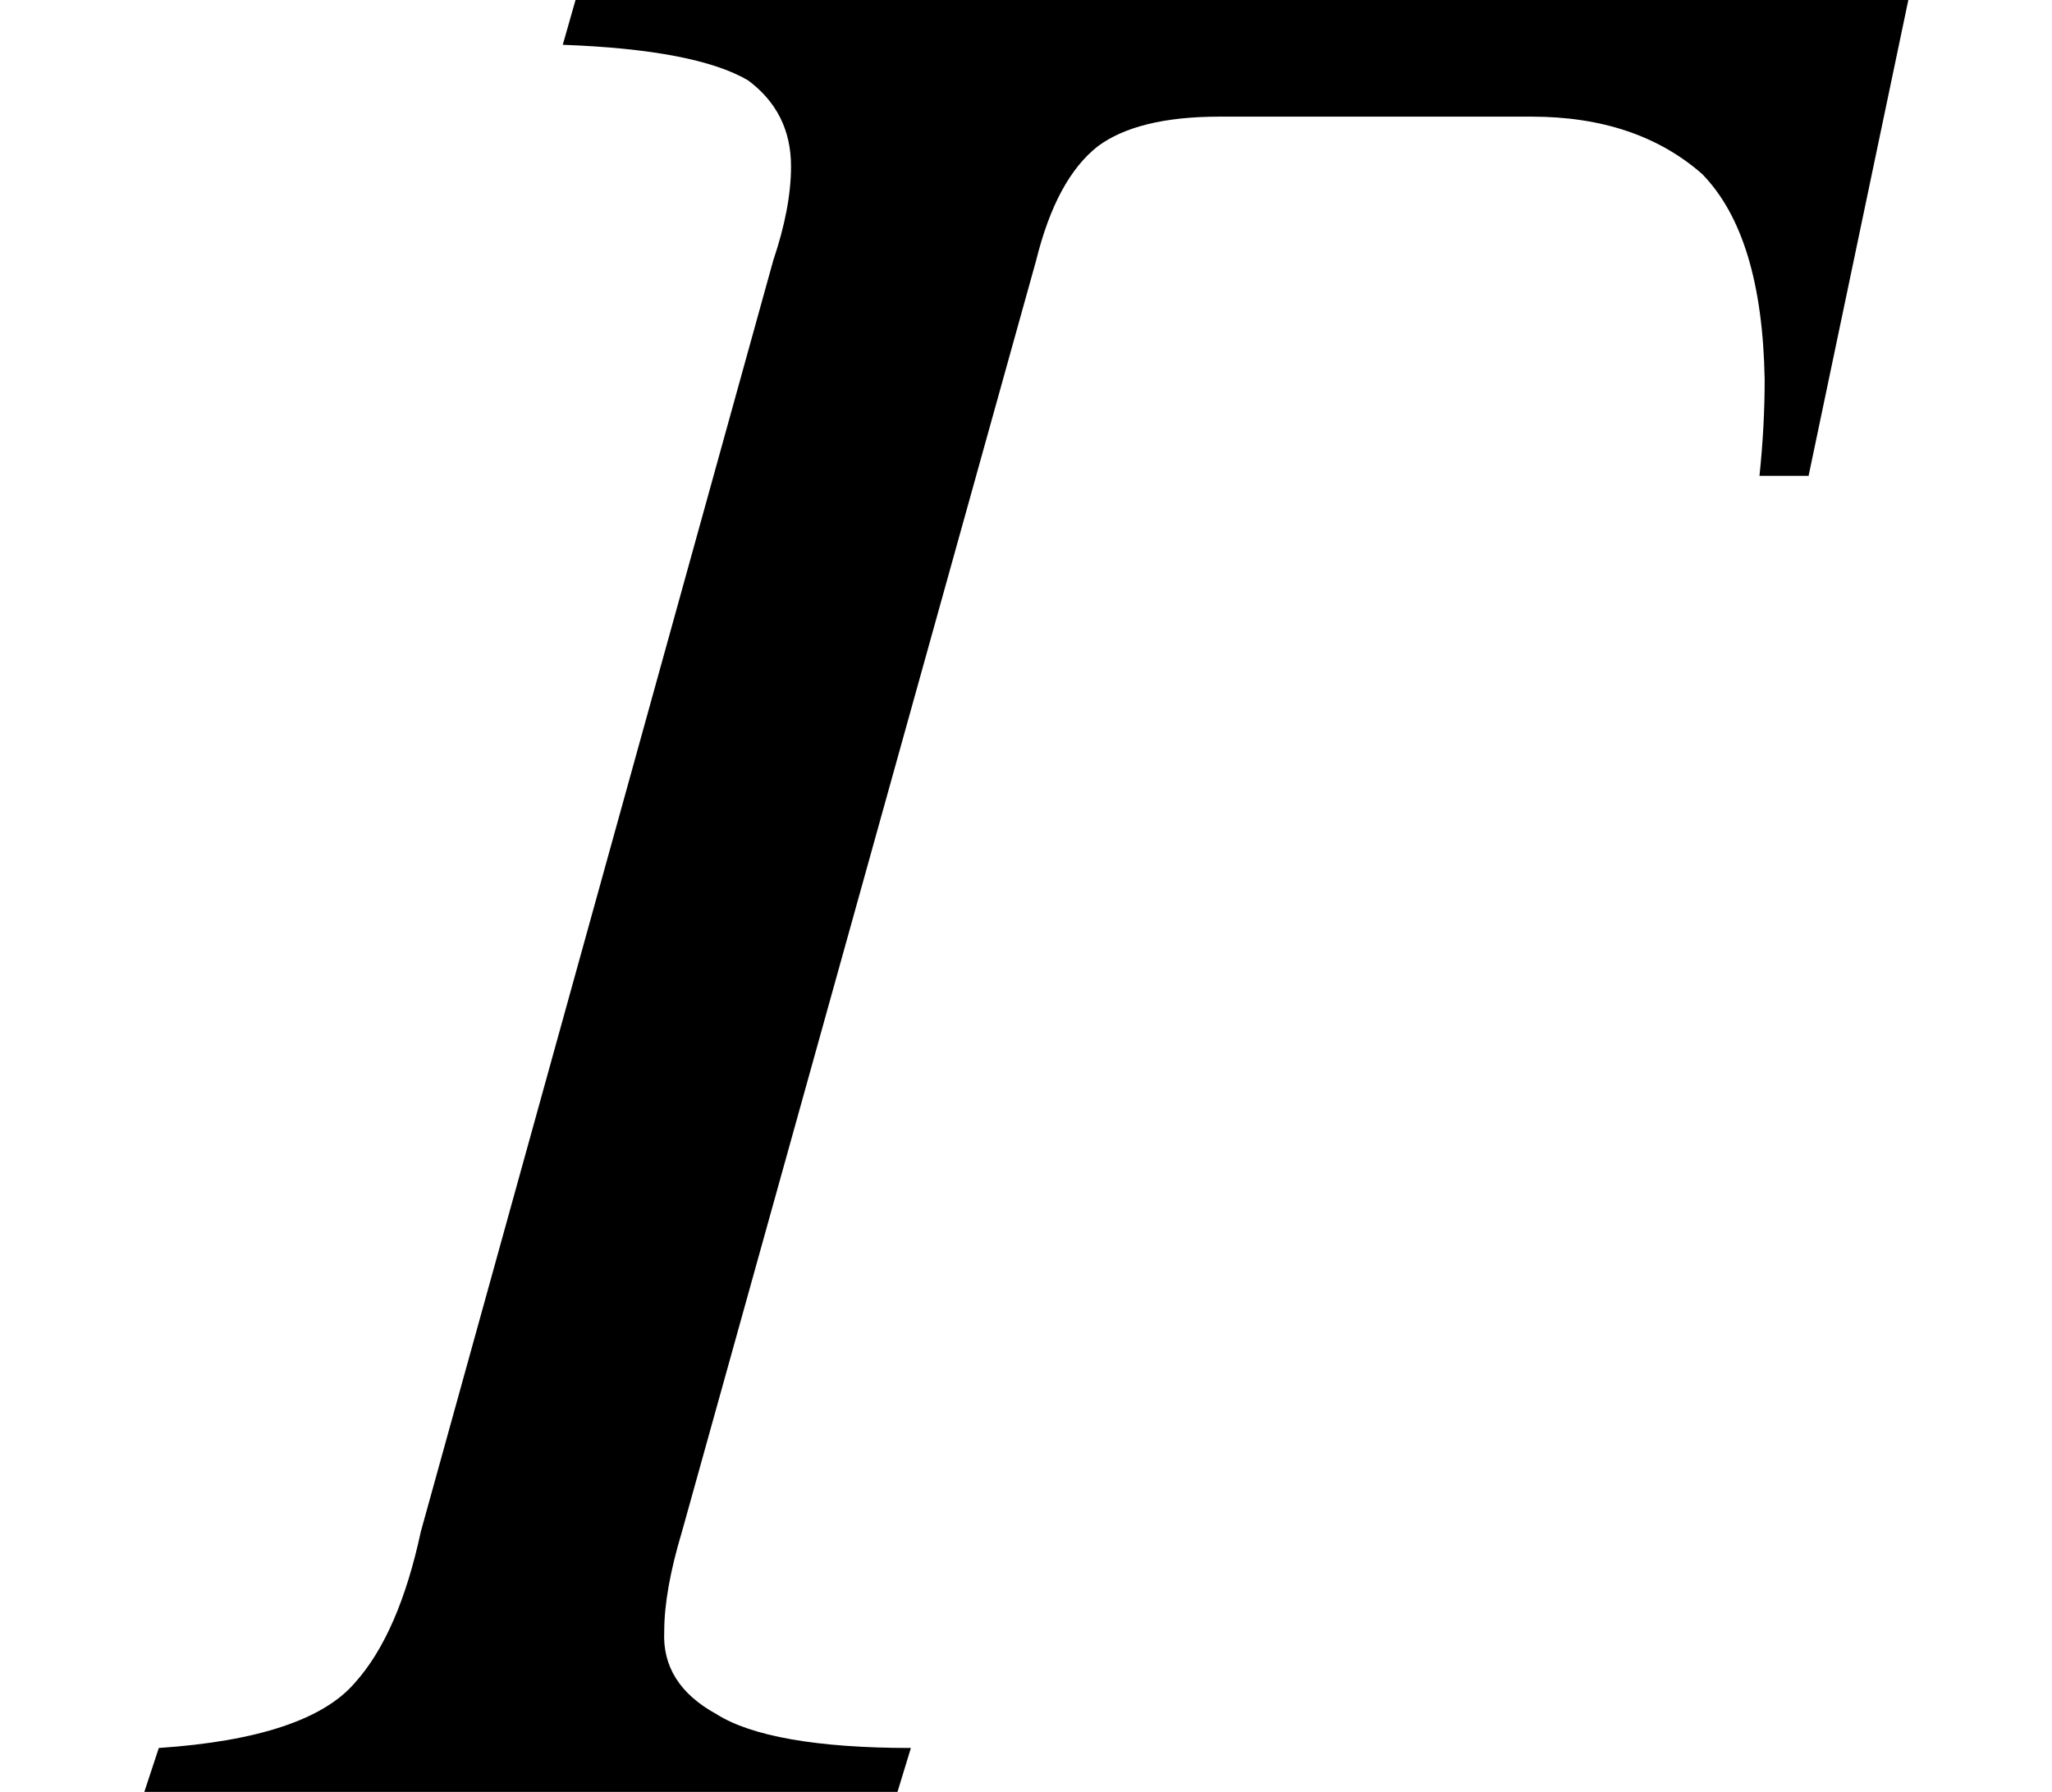
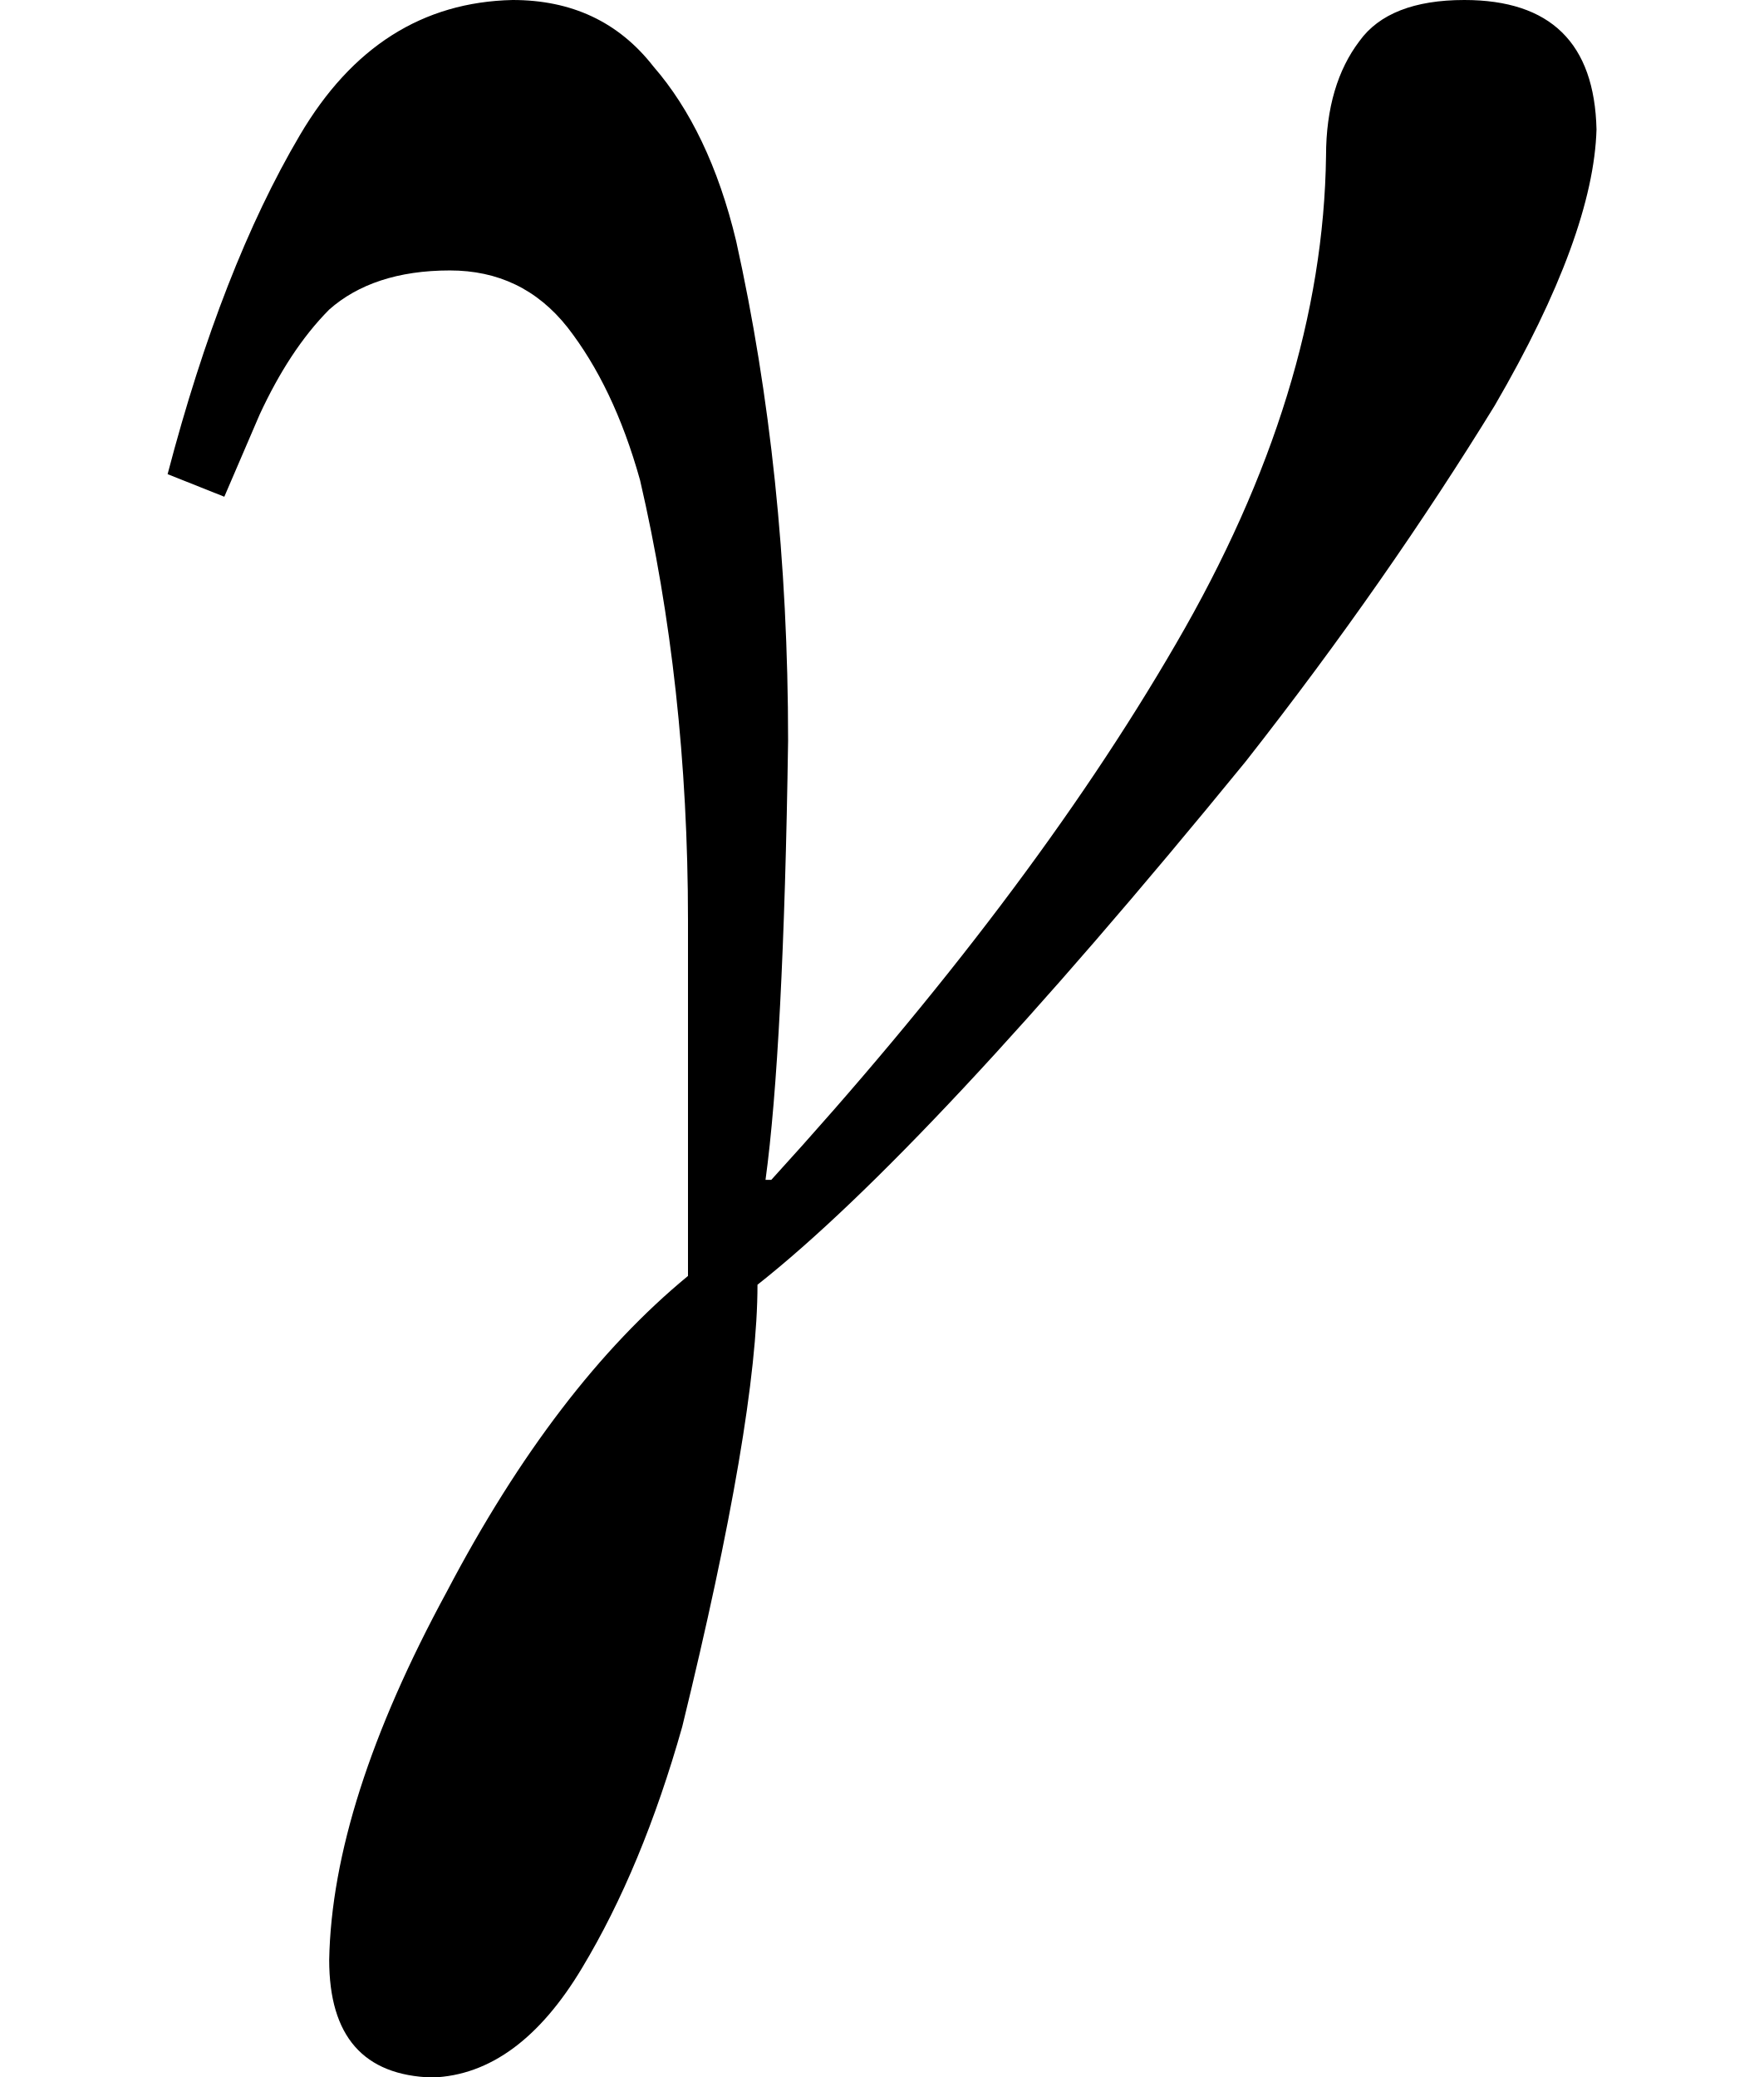
- <svg xmlns="http://www.w3.org/2000/svg" xmlns:xlink="http://www.w3.org/1999/xlink" width="9.484pt" height="8.279pt" viewBox="0 0 9.484 8.279" version="1.1">
+ <svg xmlns="http://www.w3.org/2000/svg" xmlns:xlink="http://www.w3.org/1999/xlink" width="7.029pt" height="8.279pt" viewBox="0 0 7.029 8.279" version="1.1">
  <defs>
    <g>
      <symbol overflow="visible" id="glyph0-0">
        <path style="stroke:none;" d="" />
      </symbol>
      <symbol overflow="visible" id="glyph0-1">
-         <path style="stroke:none;" d="M 7.797 -6.082 L 7.57 -6.082 C 7.586 -6.234 7.594 -6.383 7.594 -6.527 C 7.586 -6.969 7.492 -7.285 7.305 -7.477 C 7.105 -7.652 6.844 -7.742 6.516 -7.742 L 5.074 -7.742 C 4.82 -7.742 4.633 -7.695 4.512 -7.605 C 4.383 -7.504 4.289 -7.328 4.227 -7.078 L 2.59 -1.203 C 2.535 -1.02 2.508 -0.867 2.508 -0.742 C 2.5 -0.582 2.578 -0.453 2.75 -0.359 C 2.91 -0.258 3.211 -0.203 3.648 -0.203 L 3.586 0 L 0.105 0 L 0.172 -0.203 C 0.633 -0.234 0.934 -0.336 1.078 -0.504 C 1.215 -0.656 1.316 -0.891 1.383 -1.203 L 3.012 -7.078 C 3.066 -7.238 3.094 -7.383 3.094 -7.512 C 3.094 -7.68 3.027 -7.812 2.895 -7.91 C 2.734 -8.004 2.449 -8.059 2.039 -8.074 L 2.098 -8.281 L 8.258 -8.281 Z " />
+         <path style="stroke:none;" d="M 0.422 -3.688 C 0.566 -4.238 0.742 -4.688 0.949 -5.039 C 1.156 -5.391 1.438 -5.57 1.797 -5.578 C 2.031 -5.578 2.219 -5.492 2.359 -5.312 C 2.504 -5.145 2.617 -4.914 2.688 -4.617 C 2.824 -4.004 2.895 -3.34 2.895 -2.625 C 2.883 -1.805 2.852 -1.219 2.805 -0.875 L 2.828 -0.875 C 3.508 -1.621 4.047 -2.332 4.441 -3.012 C 4.832 -3.684 5.031 -4.332 5.039 -4.957 C 5.039 -5.148 5.086 -5.301 5.172 -5.414 C 5.25 -5.523 5.391 -5.578 5.59 -5.578 C 5.934 -5.578 6.109 -5.406 6.117 -5.062 C 6.109 -4.785 5.977 -4.418 5.711 -3.961 C 5.43 -3.504 5.102 -3.031 4.719 -2.543 C 3.871 -1.504 3.219 -0.809 2.773 -0.457 C 2.773 -0.098 2.672 0.492 2.473 1.305 C 2.367 1.68 2.234 2 2.074 2.266 C 1.906 2.547 1.707 2.695 1.477 2.703 C 1.203 2.695 1.066 2.539 1.066 2.234 C 1.074 1.816 1.23 1.328 1.535 0.766 C 1.824 0.215 2.145 -0.203 2.496 -0.492 L 2.496 -1.91 C 2.496 -2.539 2.43 -3.125 2.305 -3.664 C 2.234 -3.918 2.137 -4.117 2.016 -4.273 C 1.895 -4.426 1.738 -4.5 1.547 -4.5 C 1.34 -4.5 1.18 -4.445 1.066 -4.344 C 0.957 -4.234 0.867 -4.094 0.789 -3.926 L 0.648 -3.598 Z " />
      </symbol>
    </g>
  </defs>
-   <g id="surface45">
+   <g id="surface861">
    <g style="fill:rgb(0%,0%,0%);fill-opacity:1;">
-       <use xlink:href="#glyph0-1" x="0.562" y="8.281" />
+       <use xlink:href="#glyph0-1" x="0.246" y="5.578" />
    </g>
  </g>
</svg>
